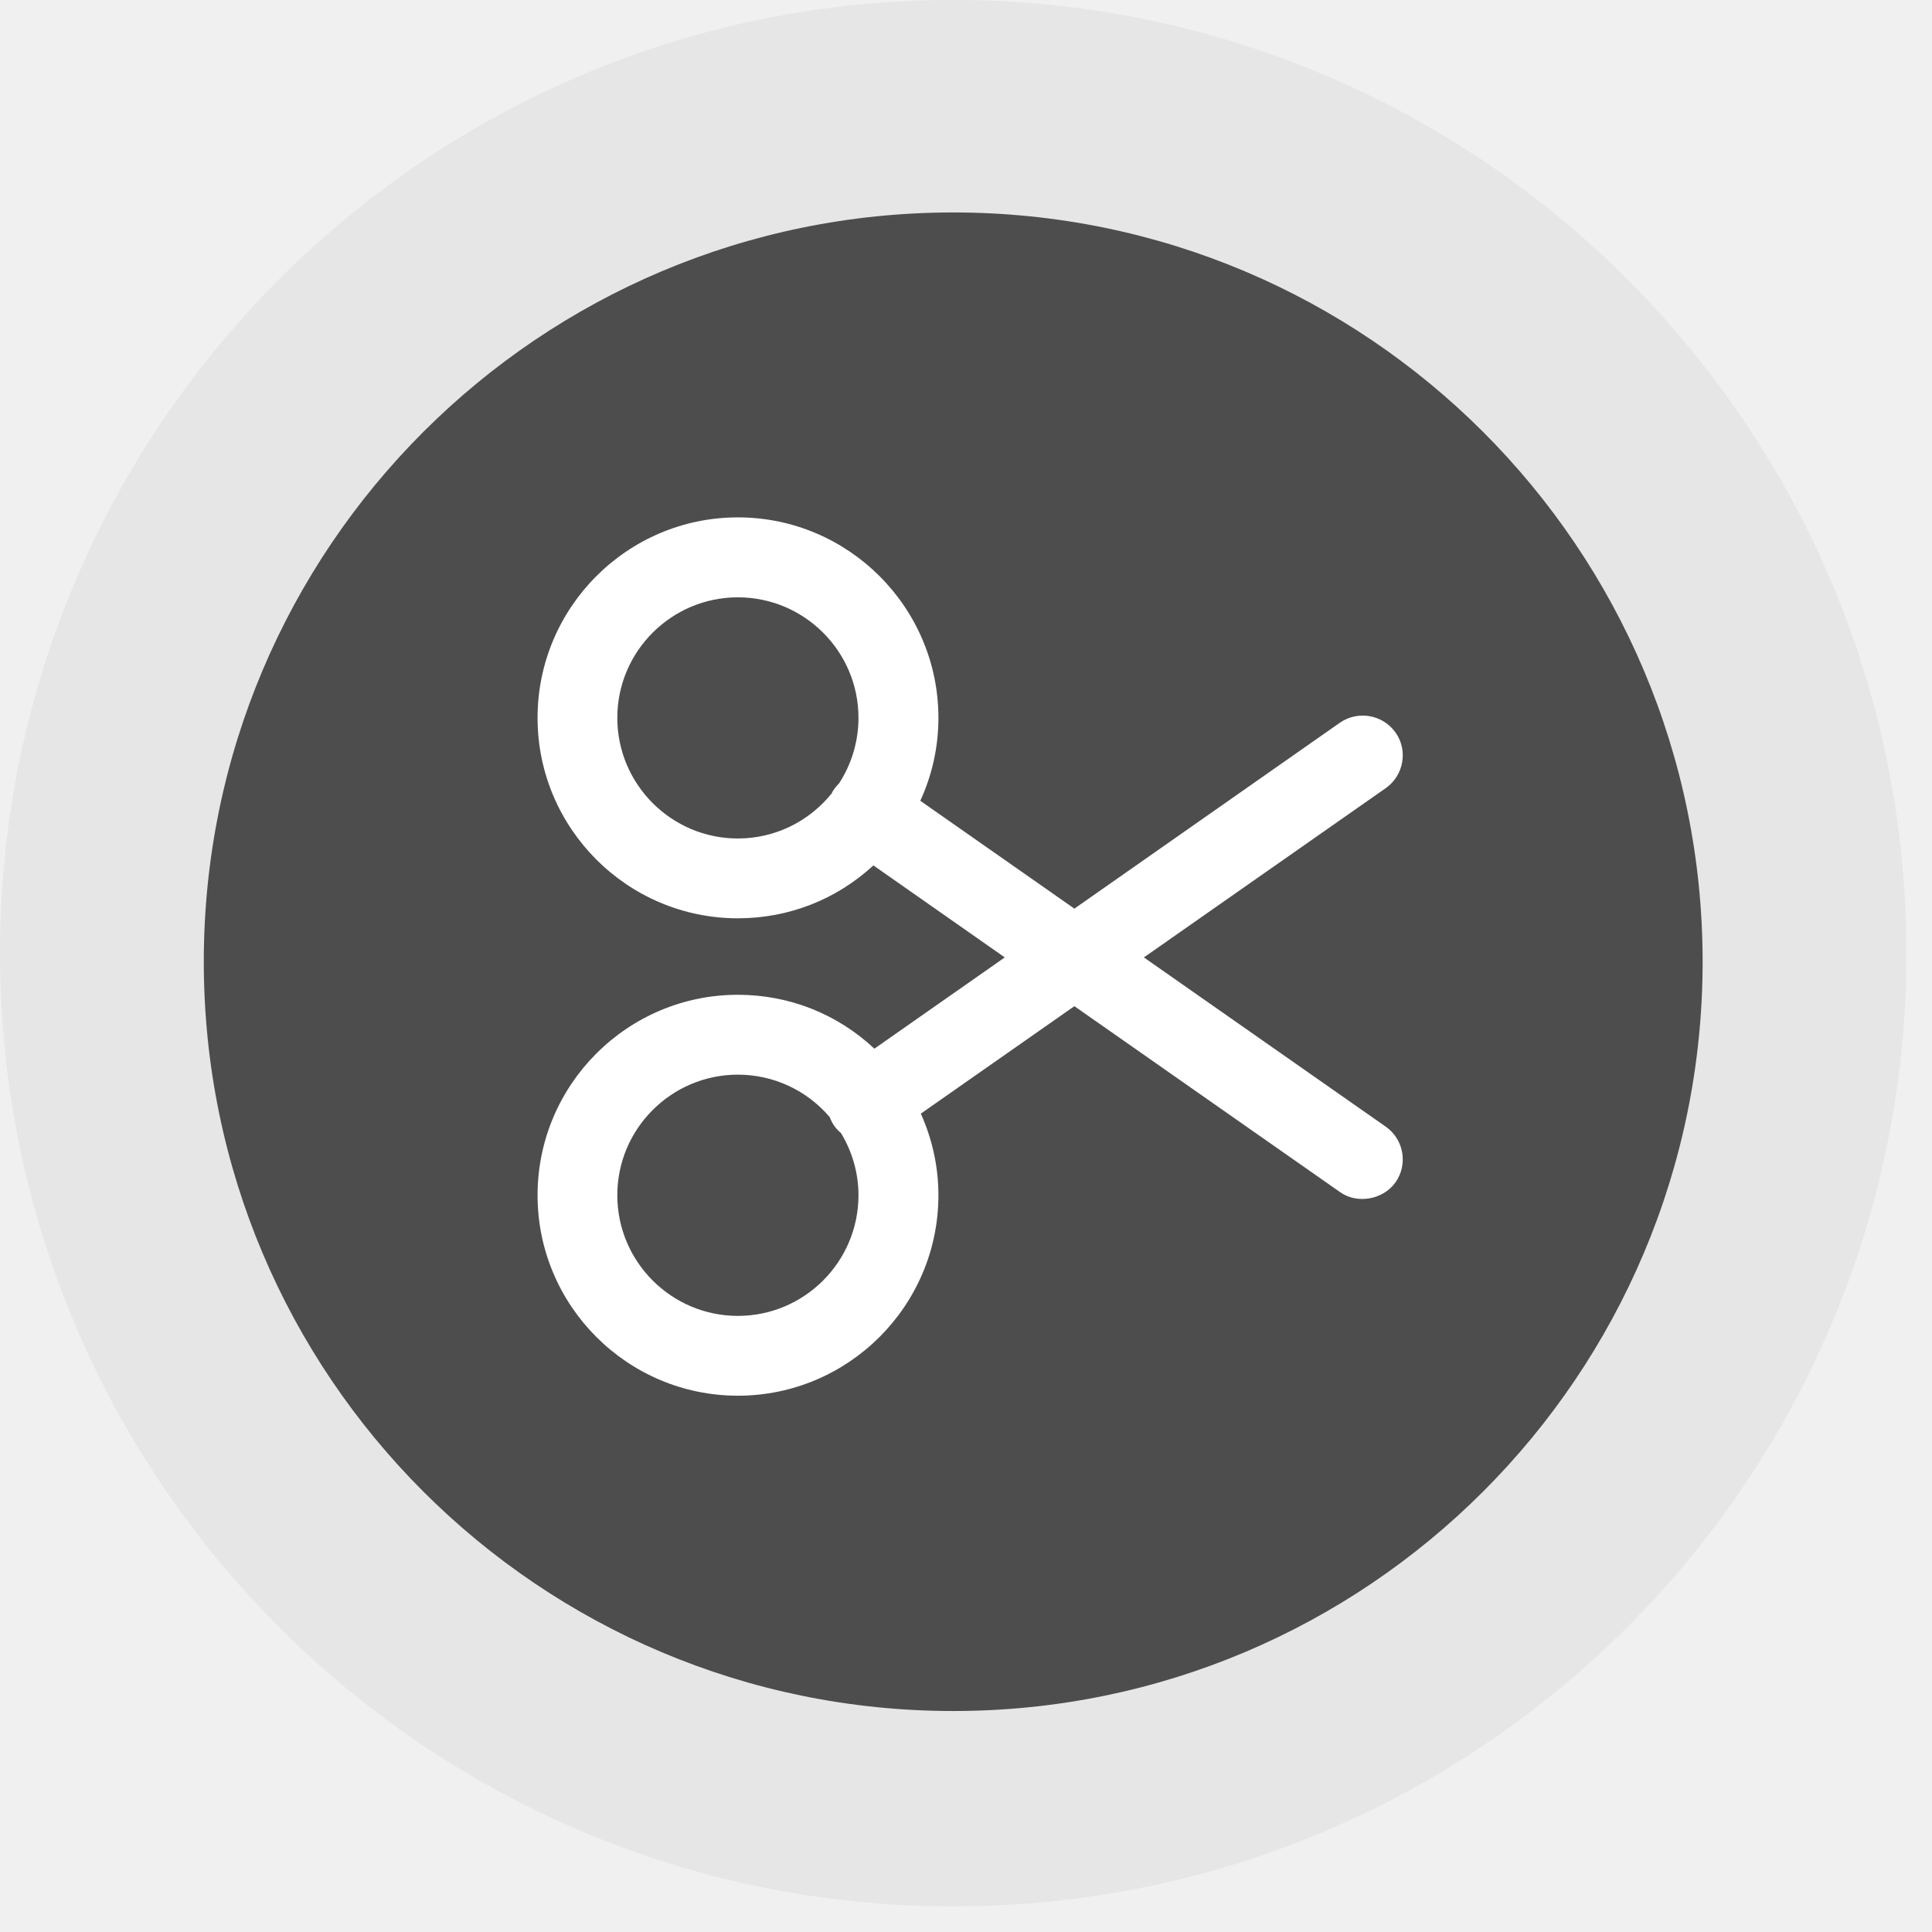
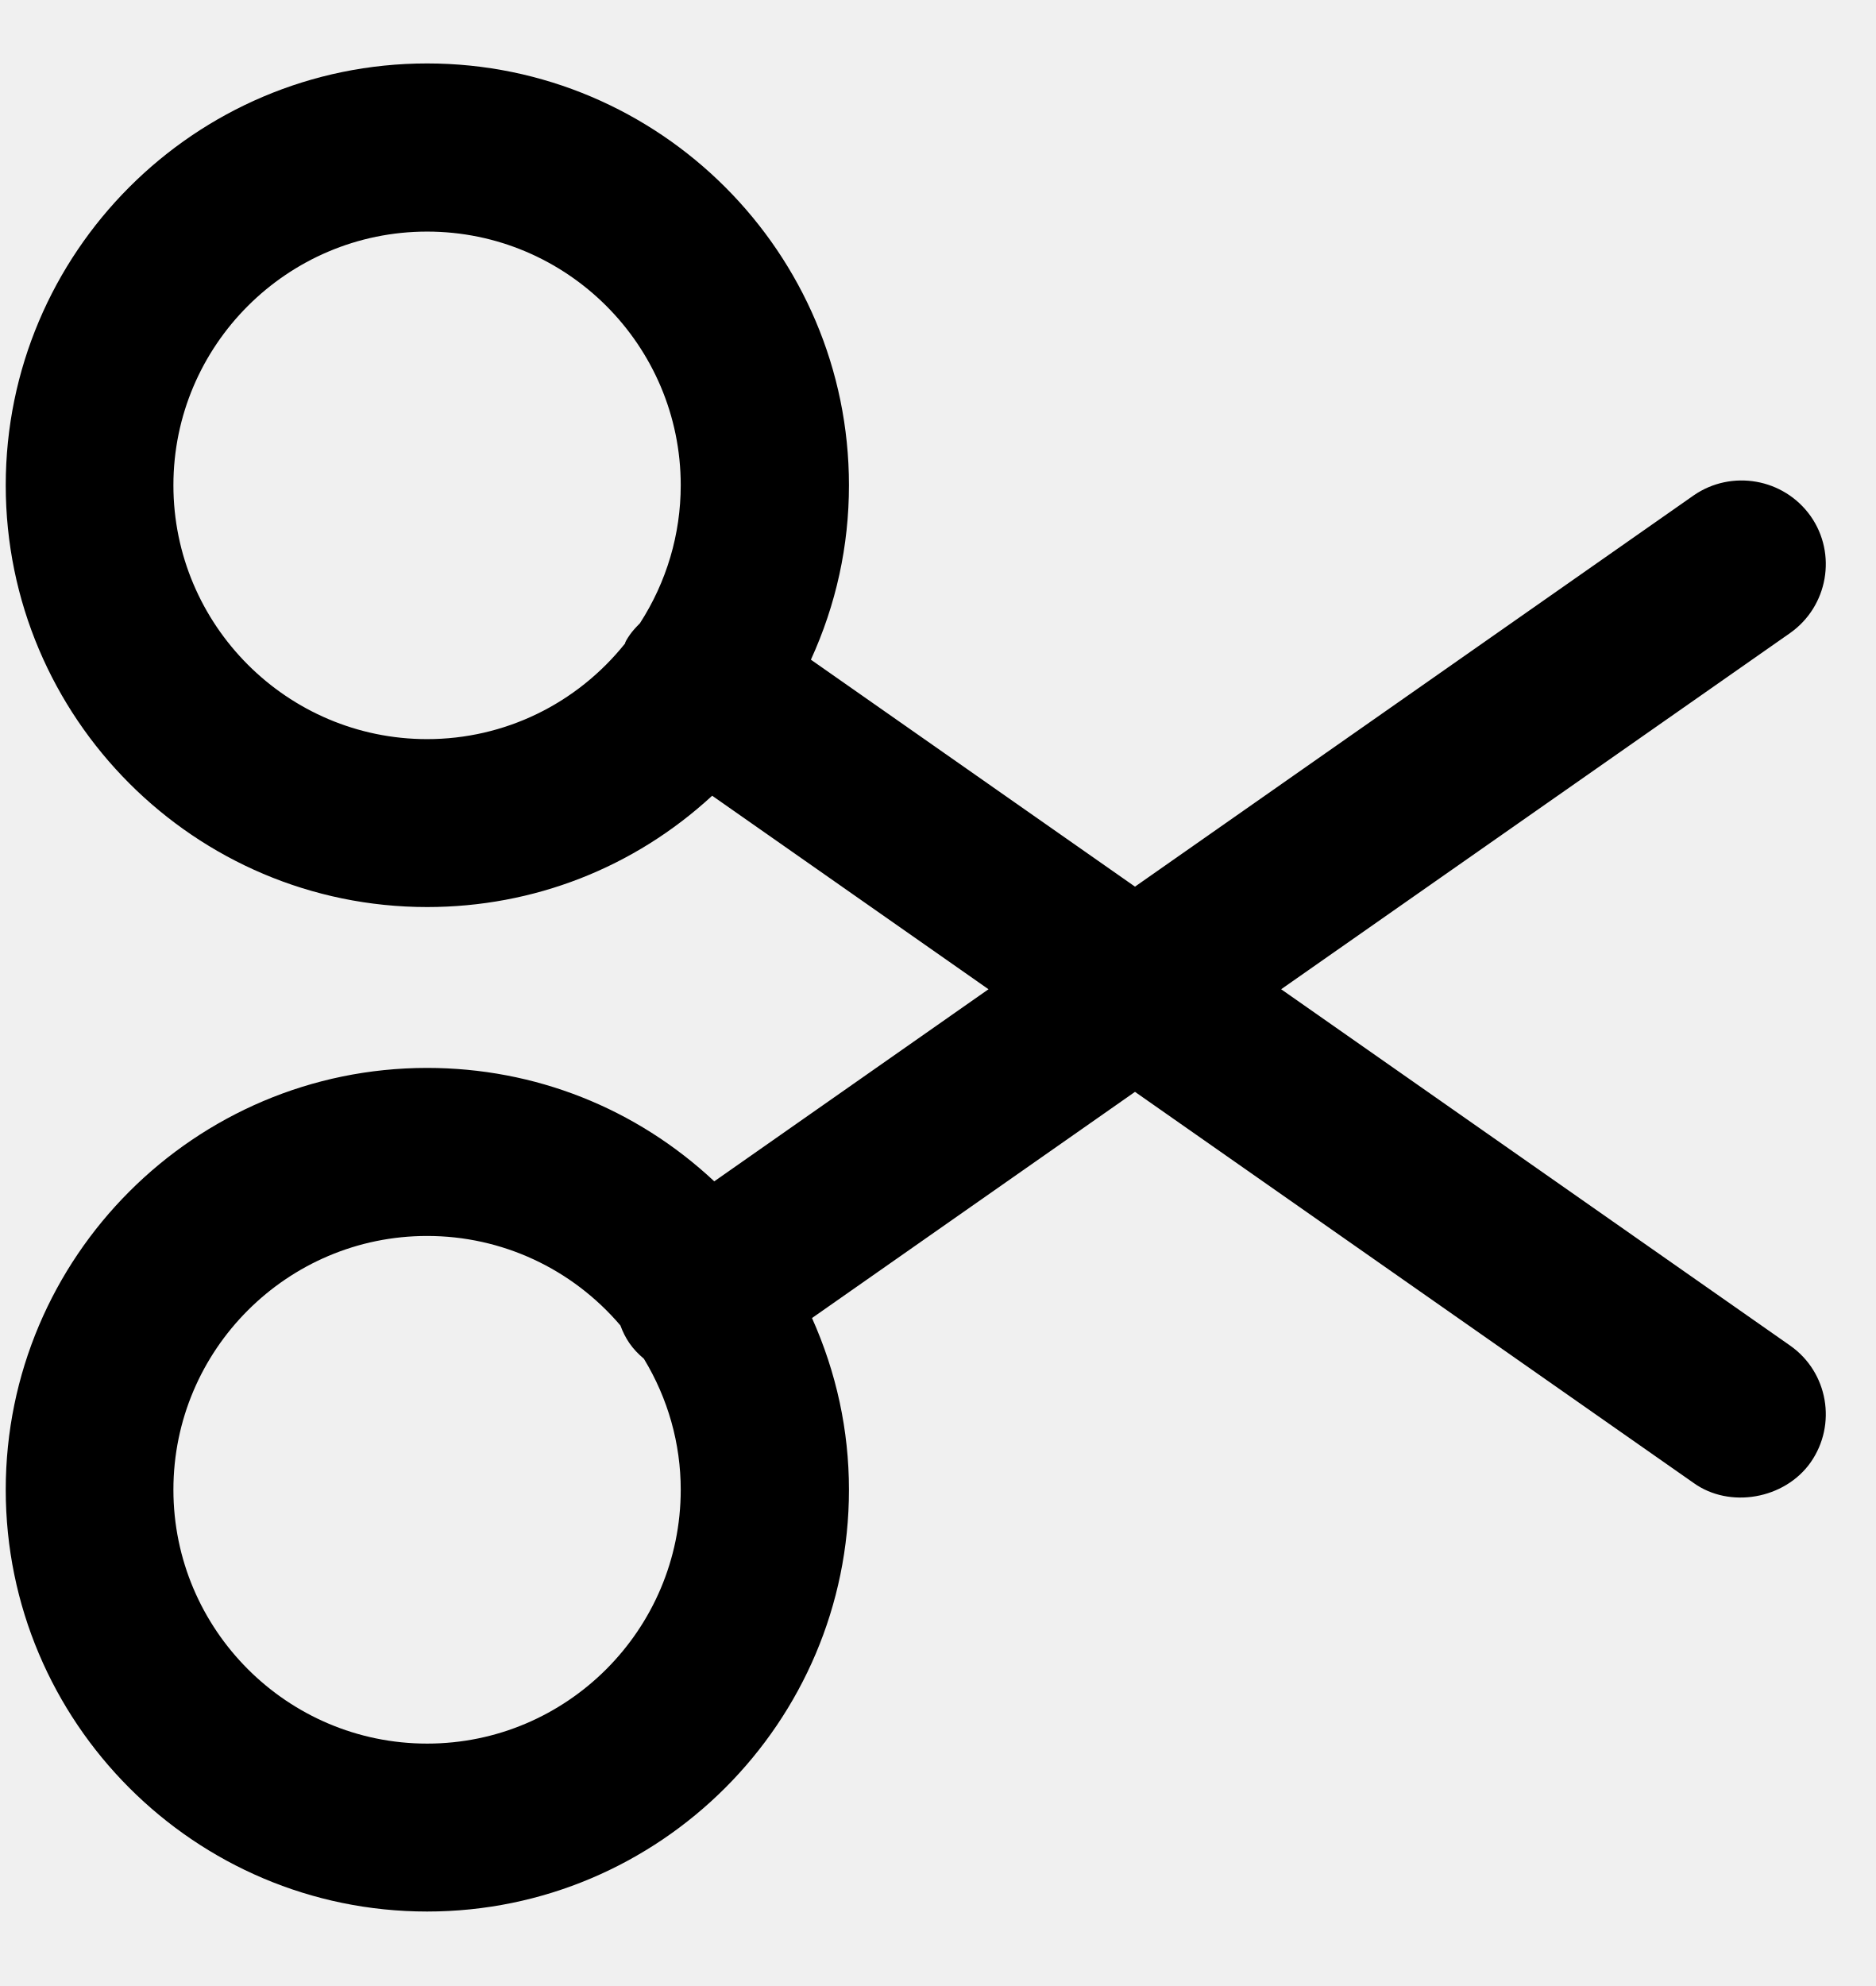
- <svg xmlns="http://www.w3.org/2000/svg" xmlns:xlink="http://www.w3.org/1999/xlink" width="29px" height="29px" viewBox="0 0 29 29" version="1.1">
-   <defs>
-     <polygon id="path-1" points="0 29 28.616 29 28.616 0.384 0 0.384 0 29" />
-   </defs>
+ <svg xmlns="http://www.w3.org/2000/svg" width="17px" height="18px" viewBox="0 0 17 18" version="1.1">
+   <defs />
  <g id="Page-1" stroke="none" stroke-width="1" fill="none" fill-rule="evenodd">
-     <g id="Artboard" transform="translate(-91, -12)">
-       <g id="cut" transform="translate(91, 11)">
-         <g id="Group-3" transform="translate(0, 0.6162)">
-           <mask id="mask-2" fill="white">
-             <use xlink:href="#path-1" />
-           </mask>
-           <g id="Clip-2" />
-           <path d="M28.616,14.692 C28.616,22.594 22.21,29 14.308,29 C6.406,29 0,22.594 0,14.692 C0,6.79 6.406,0.383 14.308,0.383 C22.21,0.383 28.616,6.79 28.616,14.692" id="Fill-1" fill="#E6E6E6" mask="url(#mask-2)" />
-         </g>
-         <path d="M25.557,15.435 C25.557,21.648 20.52,26.683 14.309,26.683 C8.096,26.683 3.059,21.648 3.059,15.435 C3.059,9.225 8.096,4.189 14.309,4.189 C20.52,4.189 25.557,9.225 25.557,15.435" id="Fill-4" fill="#4D4D4D" />
-         <path d="M12.886,18.941 C12.886,19.939 12.074,20.752 11.076,20.752 C10.078,20.752 9.266,19.939 9.266,18.941 C9.266,17.943 10.078,17.131 11.076,17.131 C11.608,17.131 12.109,17.363 12.455,17.769 C12.472,17.816 12.494,17.858 12.52,17.896 C12.547,17.936 12.582,17.972 12.623,18.007 C12.795,18.291 12.886,18.612 12.886,18.941 M12.594,12.76 C12.565,12.789 12.541,12.816 12.523,12.842 C12.502,12.871 12.484,12.902 12.49,12.902 C12.143,13.336 11.627,13.586 11.076,13.586 C10.078,13.586 9.266,12.773 9.266,11.775 C9.266,10.778 10.078,9.966 11.076,9.966 C12.074,9.966 12.886,10.778 12.886,11.775 C12.886,12.125 12.785,12.465 12.594,12.76 M13.822,17.716 L16.127,16.103 L20.112,18.892 C20.369,19.078 20.763,19.009 20.948,18.746 C21.137,18.476 21.072,18.102 20.801,17.912 L17.17,15.371 L20.801,12.83 C21.072,12.639 21.137,12.264 20.948,11.996 C20.756,11.725 20.383,11.662 20.114,11.847 L16.127,14.639 L13.814,13.02 C13.994,12.627 14.086,12.209 14.086,11.775 C14.086,10.117 12.735,8.766 11.076,8.766 C9.418,8.766 8.069,10.117 8.069,11.775 C8.069,13.434 9.418,14.784 11.076,14.784 C11.836,14.784 12.553,14.504 13.11,13.99 L15.082,15.371 L13.125,16.741 C12.566,16.218 11.844,15.932 11.076,15.932 C9.418,15.932 8.069,17.282 8.069,18.941 C8.069,20.6 9.418,21.95 11.076,21.95 C12.735,21.95 14.086,20.6 14.086,18.941 C14.086,18.517 13.996,18.105 13.822,17.716" id="Fill-6" fill="#FFFFFF" />
+     <g id="Artboard" transform="translate(-59, -29)" fill="#000000">
+       <g id="cut" transform="translate(59, 29)">
+         <path d="M6.171,13.502 C6.171,14.77 5.14,15.803 3.872,15.803 C2.604,15.803 1.572,14.77 1.572,13.502 C1.572,12.234 2.604,11.202 3.872,11.202 C4.548,11.202 5.184,11.497 5.624,12.013 C5.646,12.073 5.673,12.126 5.706,12.174 C5.741,12.225 5.785,12.271 5.837,12.315 C6.056,12.676 6.171,13.084 6.171,13.502 M5.801,5.649 C5.764,5.686 5.733,5.72 5.71,5.753 C5.684,5.79 5.661,5.83 5.668,5.83 C5.228,6.381 4.572,6.699 3.872,6.699 C2.604,6.699 1.572,5.666 1.572,4.398 C1.572,3.131 2.604,2.099 3.872,2.099 C5.14,2.099 6.171,3.131 6.171,4.398 C6.171,4.842 6.043,5.274 5.801,5.649 M7.361,11.946 L10.289,9.896 L15.352,13.44 C15.679,13.676 16.179,13.588 16.414,13.254 C16.654,12.911 16.572,12.436 16.227,12.195 L11.614,8.966 L16.227,5.738 C16.572,5.495 16.654,5.019 16.414,4.678 C16.17,4.334 15.696,4.254 15.355,4.489 L10.289,8.036 L7.351,5.979 C7.579,5.48 7.696,4.949 7.696,4.398 C7.696,2.291 5.98,0.575 3.872,0.575 C1.765,0.575 0.052,2.291 0.052,4.398 C0.052,6.505 1.765,8.221 3.872,8.221 C4.837,8.221 5.748,7.865 6.456,7.212 L8.961,8.966 L6.475,10.707 C5.765,10.043 4.848,9.679 3.872,9.679 C1.765,9.679 0.052,11.394 0.052,13.502 C0.052,15.61 1.765,17.325 3.872,17.325 C5.98,17.325 7.696,15.61 7.696,13.502 C7.696,12.963 7.582,12.44 7.361,11.946" id="Fill-6" />
      </g>
    </g>
  </g>
</svg>
